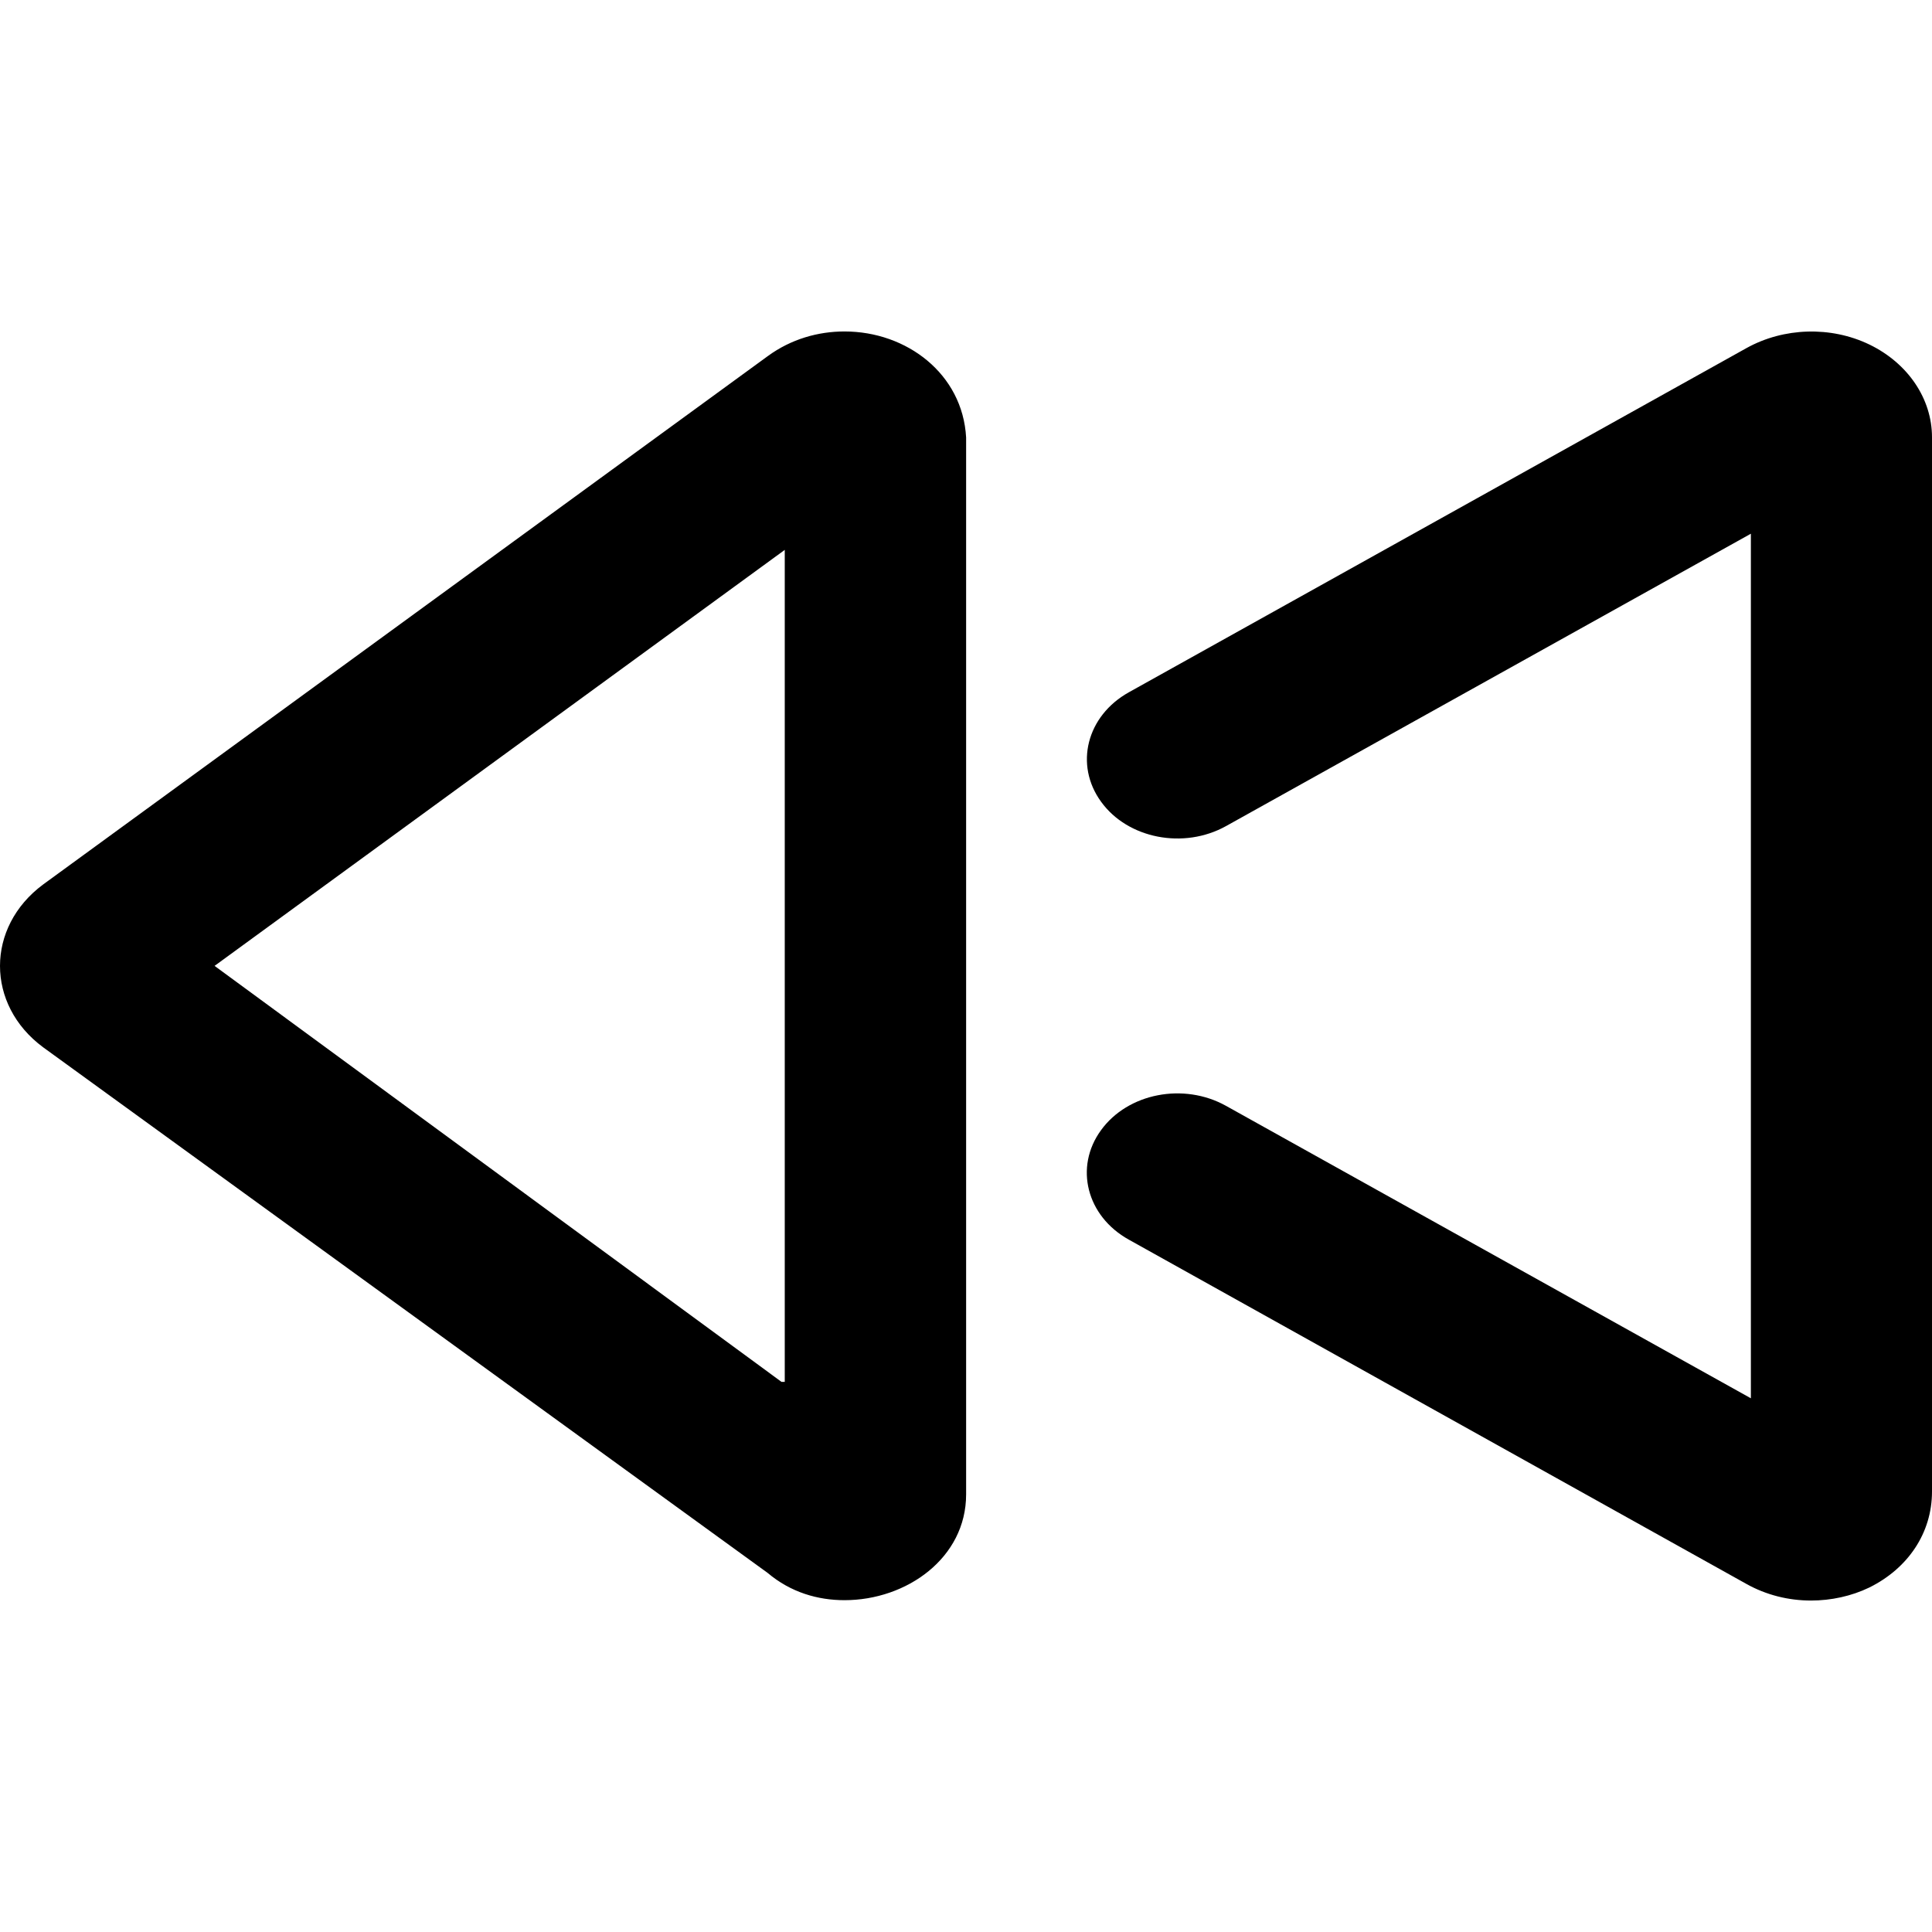
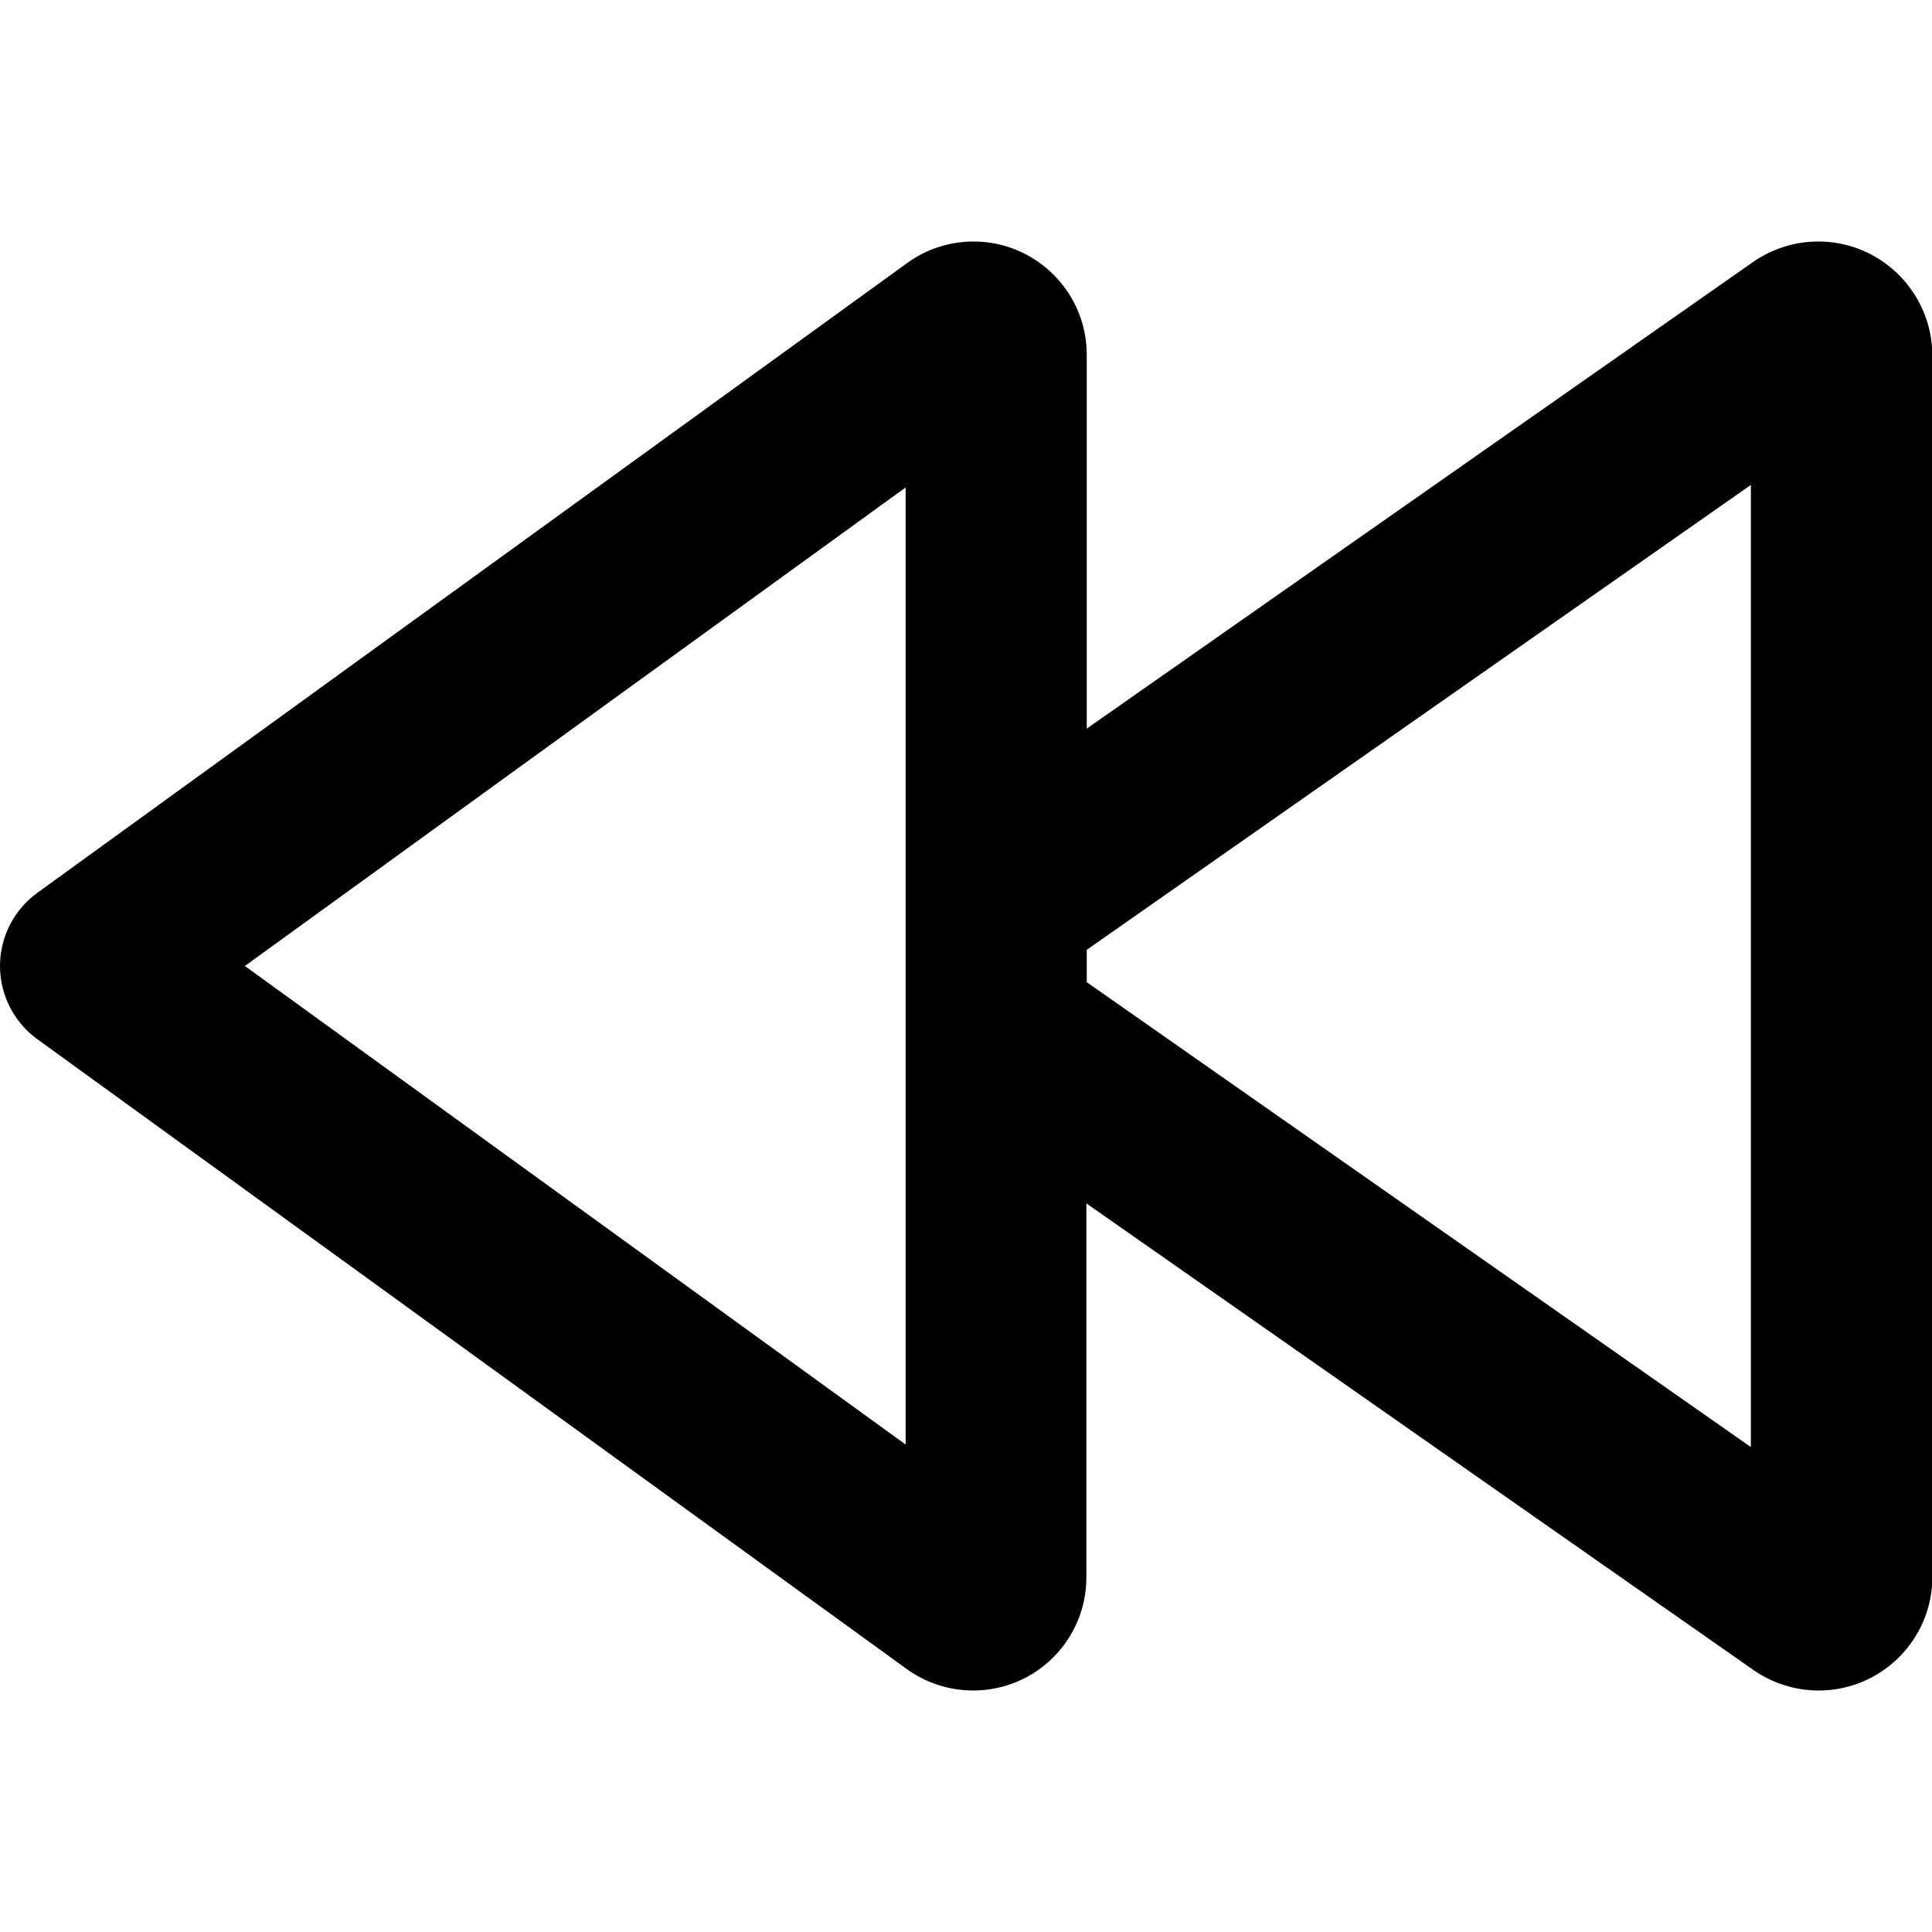
<svg xmlns="http://www.w3.org/2000/svg" viewBox="0 0 16 16">
-   <path d="M6.994 2.745C6.775 2.745 6.552 2.808 6.36 2.948L0.357 7.325C-0.119 7.678 -0.119 8.321 0.357 8.673L6.357 13.026C6.55 13.189 6.775 13.252 6.994 13.252C7.509 13.252 8.001 12.902 8.001 12.376V3.623C7.972 3.096 7.509 2.745 6.994 2.745ZM6.472 11.444L1.777 7.999L6.499 4.554V11.444H6.472ZM15.481 2.853C15.161 2.699 14.772 2.712 14.465 2.882L9.349 5.733C8.999 5.928 8.896 6.334 9.119 6.64C9.34 6.946 9.804 7.036 10.154 6.841L14.5 4.42V11.58L10.153 9.158C9.803 8.963 9.34 9.053 9.118 9.36C8.895 9.666 8.999 10.072 9.348 10.266L14.464 13.118C14.627 13.209 14.811 13.255 14.998 13.255C15.163 13.255 15.332 13.219 15.481 13.147C15.8 12.989 16 12.697 16 12.352V3.621C16 3.302 15.8 3.007 15.481 2.853Z" />
+   <path d="M9 2.938C9 2.419 8.578 2 8.062 2C7.866 2 7.672 2.062 7.513 2.178L0.309 7.394C0.116 7.534 0 7.759 0 8C0 8.241 0.116 8.466 0.309 8.606L7.509 13.822C7.669 13.938 7.862 14 8.059 14C8.578 14 8.997 13.581 8.997 13.062V9.966L14.522 13.831C14.681 13.941 14.869 14 15.062 14C15.581 14 16.003 13.578 16.003 13.059V2.941C16 2.422 15.578 2 15.059 2C14.866 2 14.678 2.059 14.519 2.169L9 6.034V2.938ZM9 7.866L14.5 4.016V11.984L9 8.134V7.866ZM2.028 8L7.5 4.037V11.963L2.028 8Z" />
</svg>
